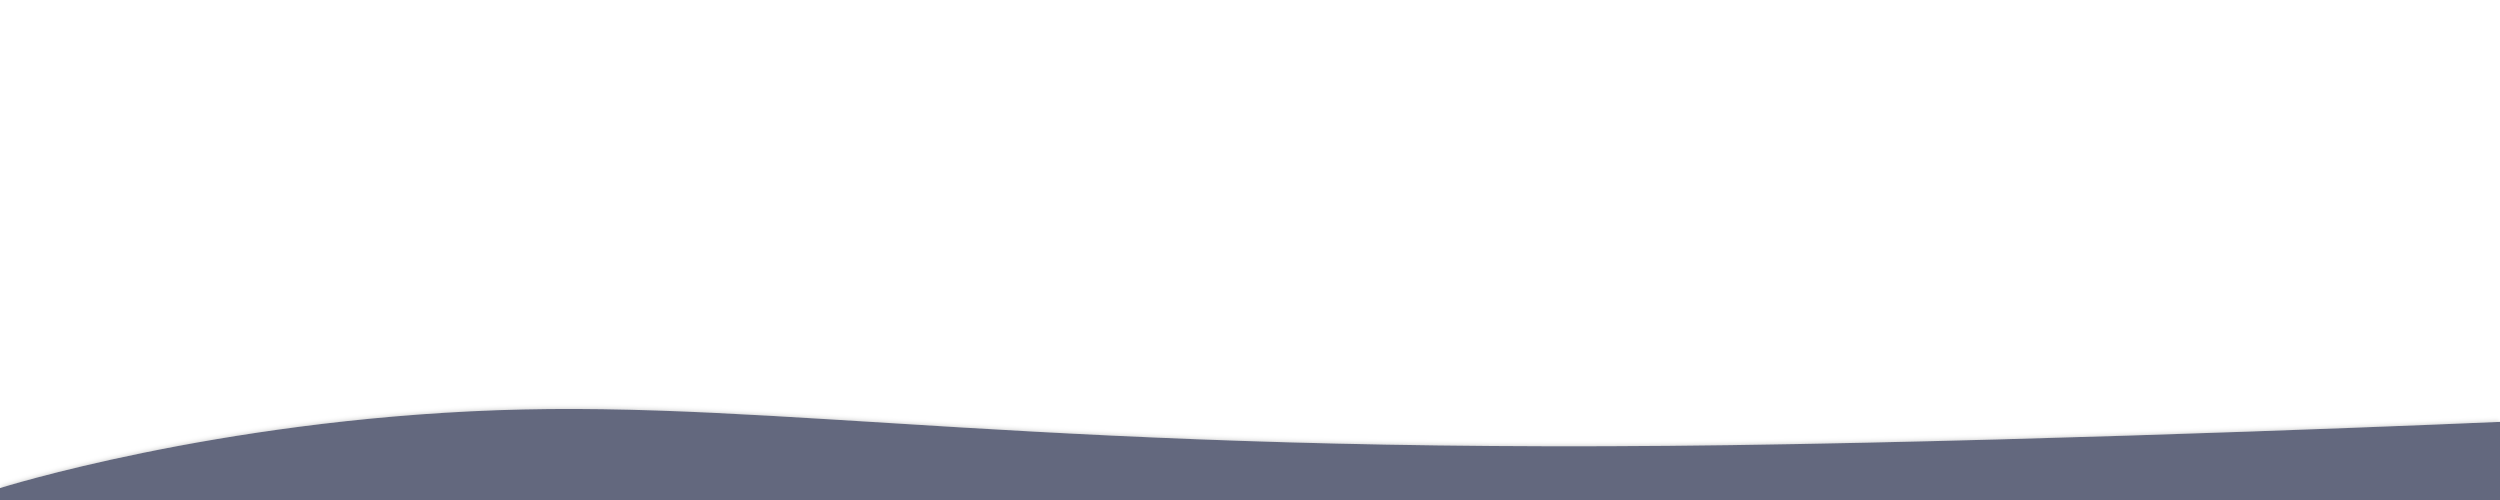
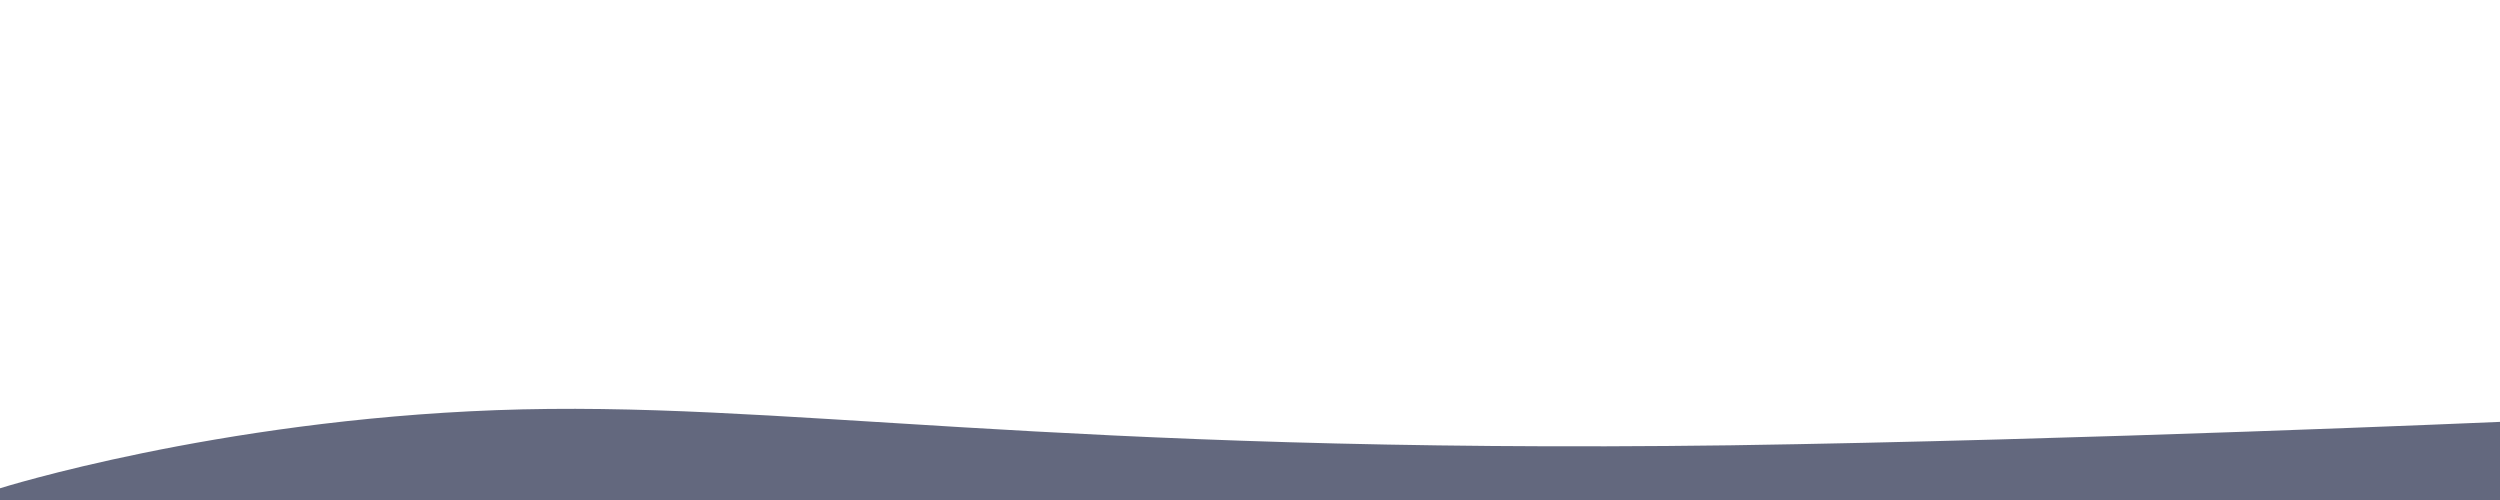
- <svg xmlns="http://www.w3.org/2000/svg" xmlns:xlink="http://www.w3.org/1999/xlink" width="1920px" height="384px" viewBox="0 0 1920 384" preserveAspectRatio="xMinYMax meet" class="acceleration" version="1.1">
-   <defs>
-     <path d="M0,374.833 C0,374.833 164.958,322.854 381.388,315.057 C597.819,307.26 802.173,349.304 1329.037,341.868 C1599.482,338.051 1920,324 1920,324 L1920,384 L0,384.52 L0,374.833 Z" id="startPath" />
-     <path d="M0,363.341 C0,363.341 164.958,207.573 381.388,199.786 C597.819,192 746.215,401.034 1248.8,282.359 C1751.386,163.684 1920,0 1920,0 L1920,383.481 L0,384 L0,363.341 Z" id="endPath" />
-     <filter x="-50%" y="-50%" width="200%" height="200%" filterUnits="objectBoundingBox" id="shadow">
-       <feOffset dx="0" dy="0" in="SourceAlpha" result="shadowOffsetOuter1" />
-       <feGaussianBlur stdDeviation="2" in="shadowOffsetOuter1" result="shadowBlurOuter1" />
-       <feComposite in="shadowBlurOuter1" in2="SourceAlpha" operator="out" result="shadowBlurOuter1" />
-       <feColorMatrix values="0 0 0 0 0   0 0 0 0 0   0 0 0 0 0  0 0 0 0.25 0" type="matrix" in="shadowBlurOuter1" />
-     </filter>
-   </defs>
-   <g id="BlackWave" stroke="none" fill="none">
-     <use fill="black" fill-opacity="1" filter="url(#shadow)" xlink:href="#startPath" />
-     <use fill-opacity="0.73" fill="#29304F" fill-rule="evenodd" xlink:href="#startPath" />
-   </g>
+ <svg xmlns="http://www.w3.org/2000/svg" width="1920px" height="384px" viewBox="0 0 1920 384" preserveAspectRatio="xMinYMax meet" class="acceleration" version="2.0">
+   <path fill-opacity="0.73" fill="#29304F" fill-rule="evenodd" d="M0,375 C0,375 165,323 381,315 C598,307 802,349 1329,342 C1599,338 1920,324 1920,324 L1920,384 L0,385 L0,375 Z" id="startPath" />
+   <path style="display:none" d="M0,363 C0,363 165,208 381,200 C598,192 746,401 1249,282 C1751,164 1920,0 1920,0 L1920,383 L0,384 L0,364 Z" id="endPath" />
</svg>
